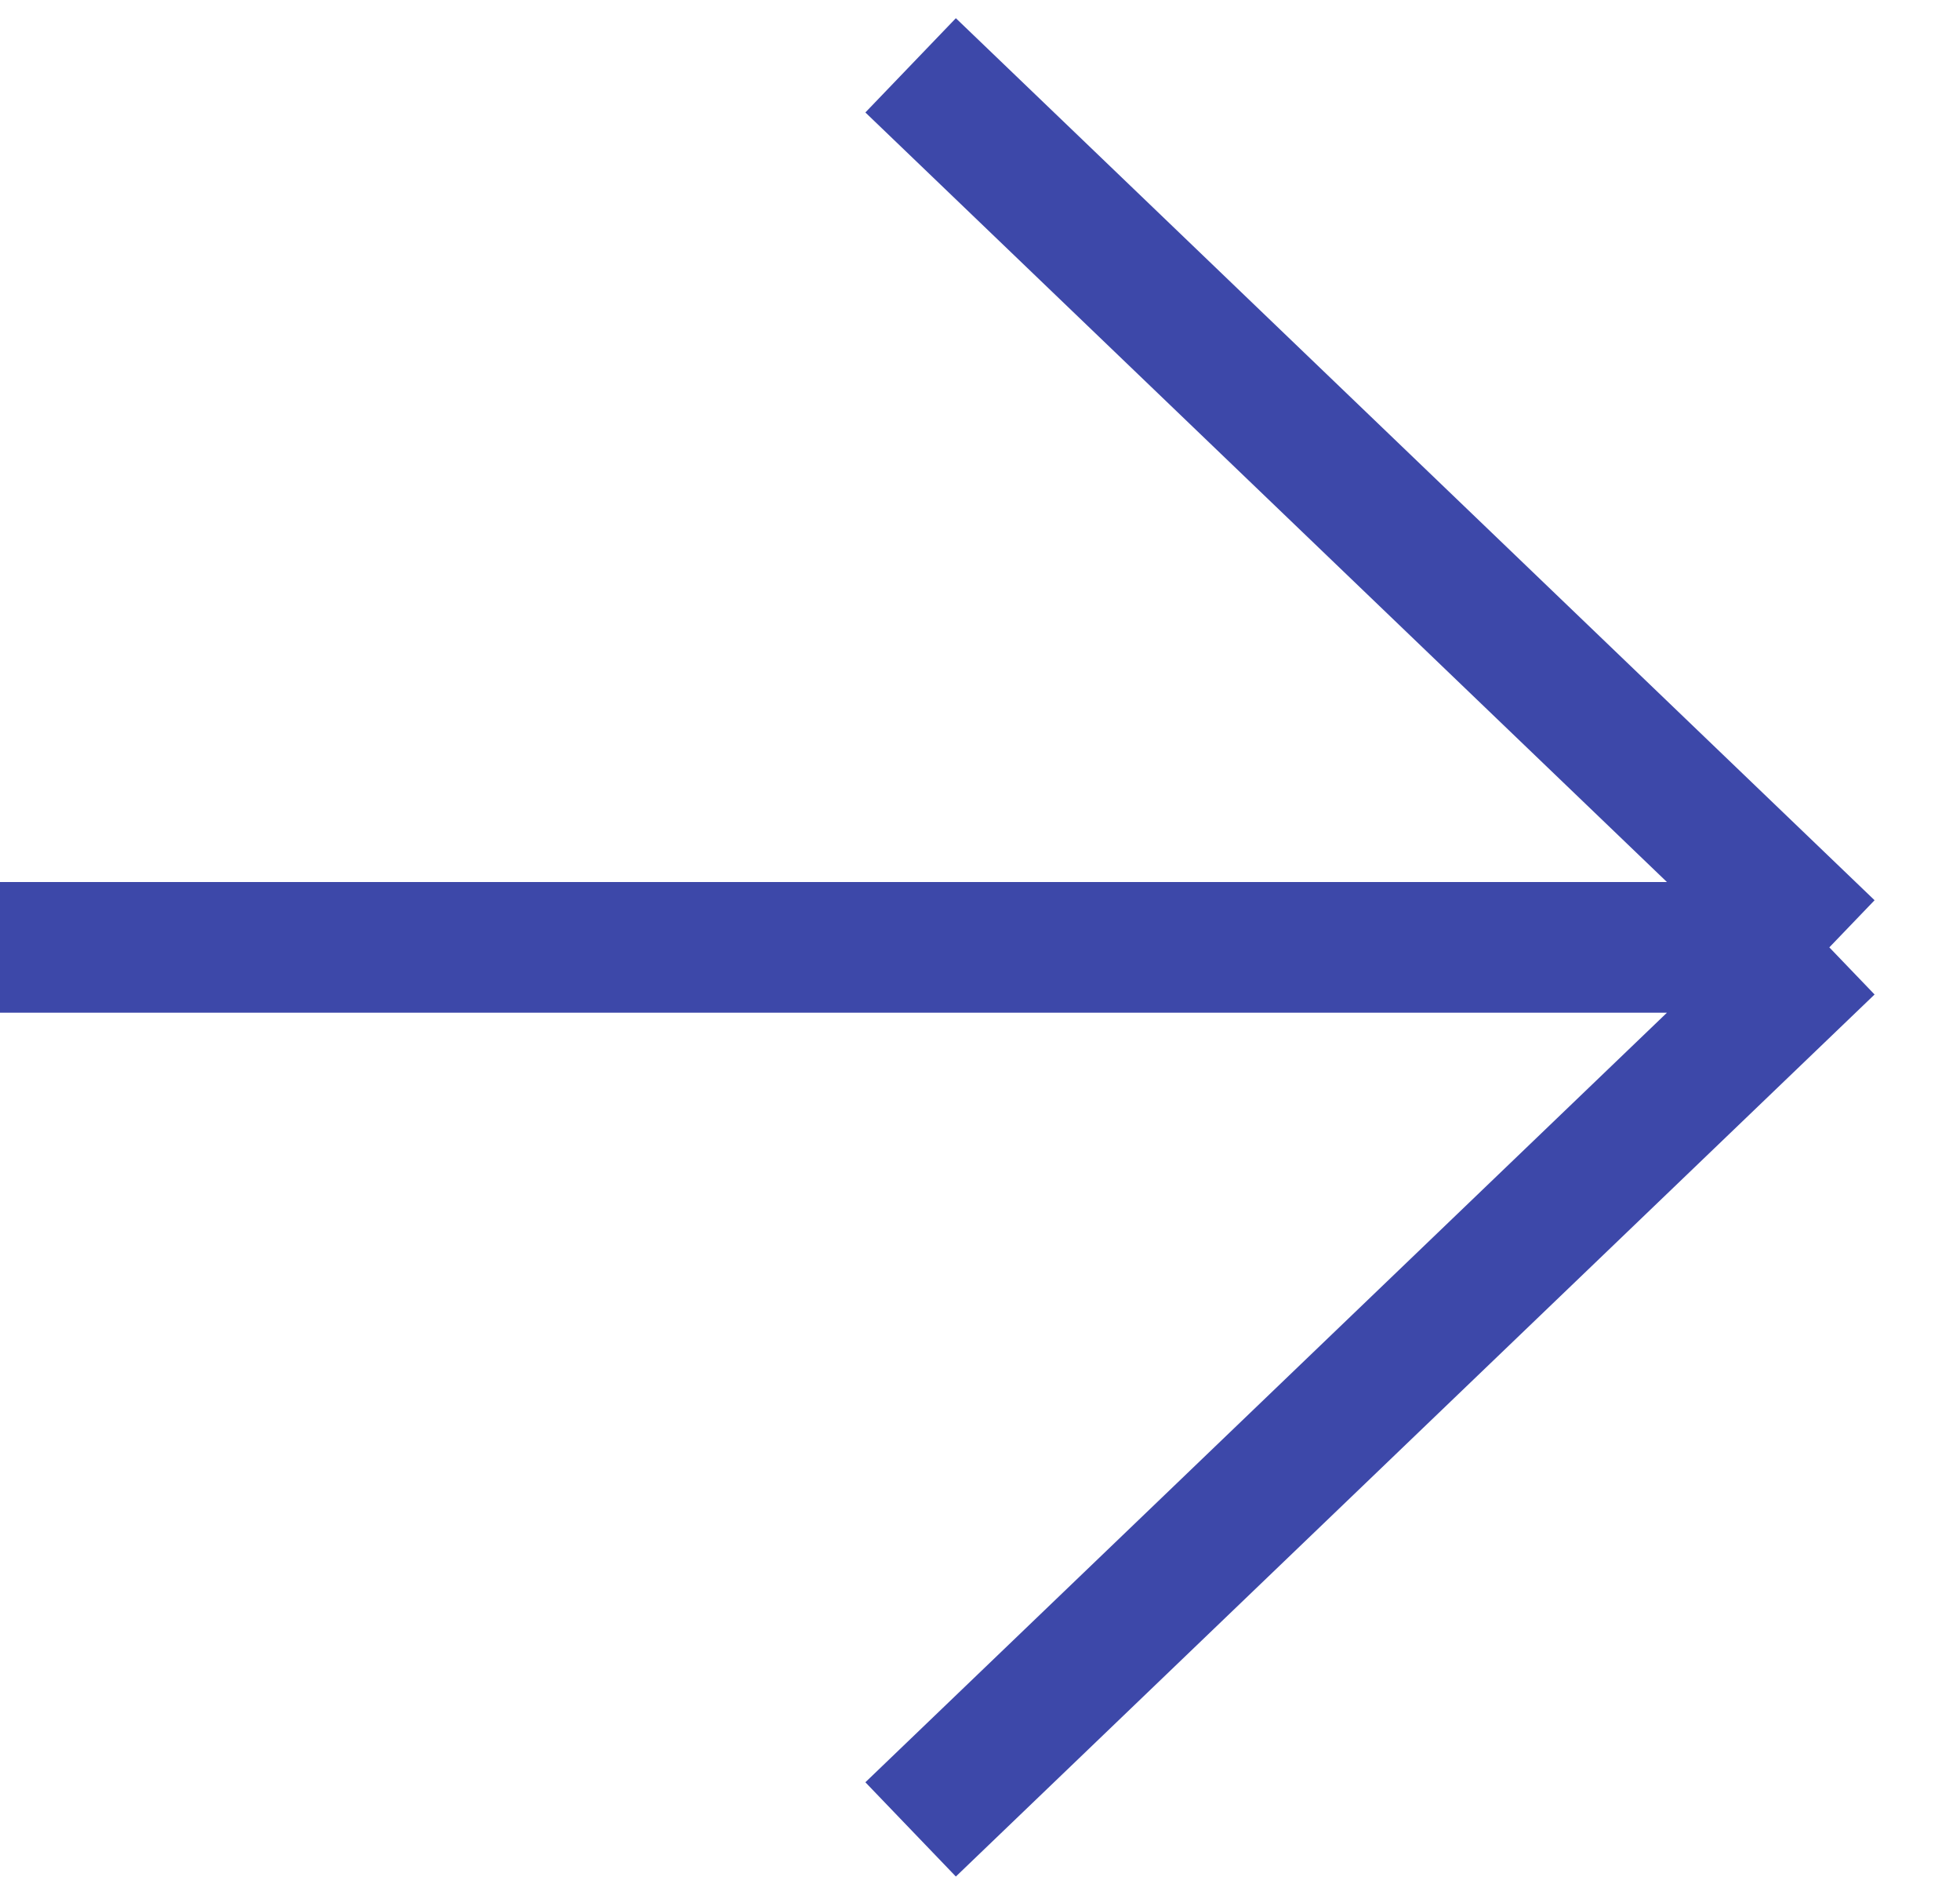
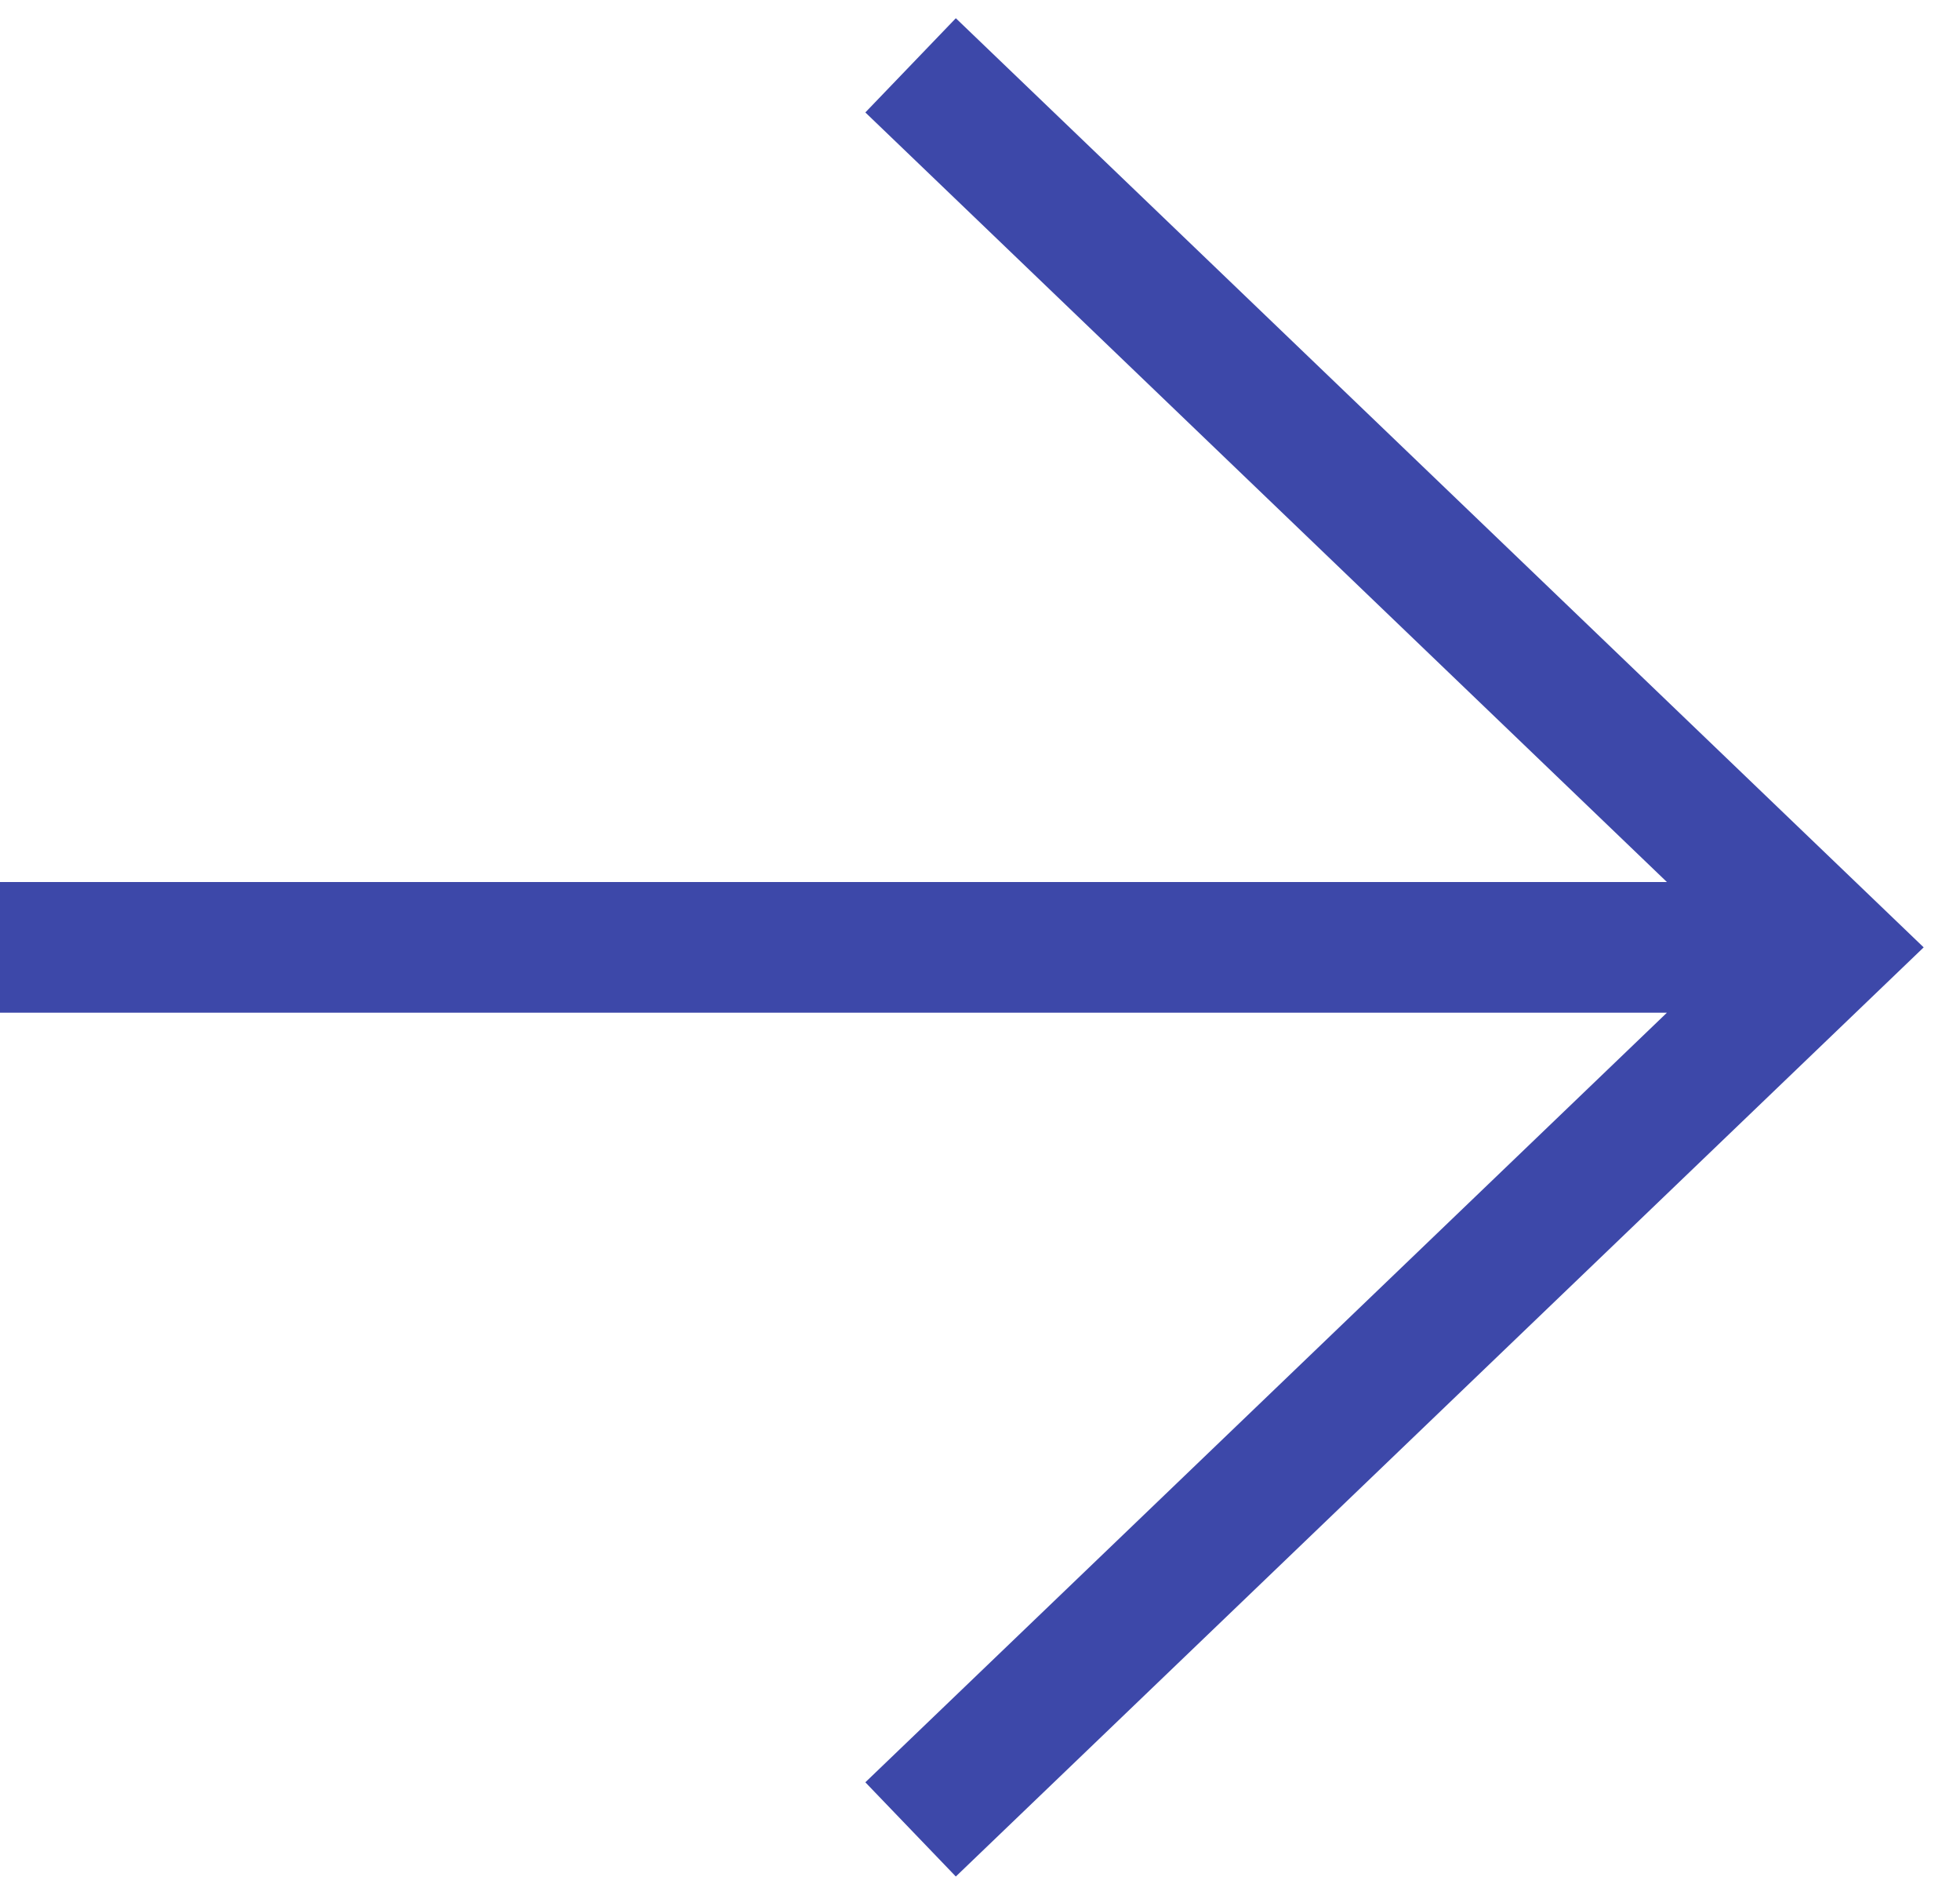
<svg xmlns="http://www.w3.org/2000/svg" width="30" height="29" viewBox="0 0 30 29" fill="none">
-   <path d="M0 14.5L28 14.5M28 14.5L13.938 1M28 14.5L13.938 28" stroke="#3D48A9" stroke-width="2" />
+   <path fill-rule="evenodd" clip-rule="evenodd" d="M14.63 0.279L29.444 14.5L14.63 28.721L13.245 27.279L25.514 15.5H0V13.5H25.514L13.245 1.721L14.63 0.279Z" fill="#3D48A9" />
</svg>
